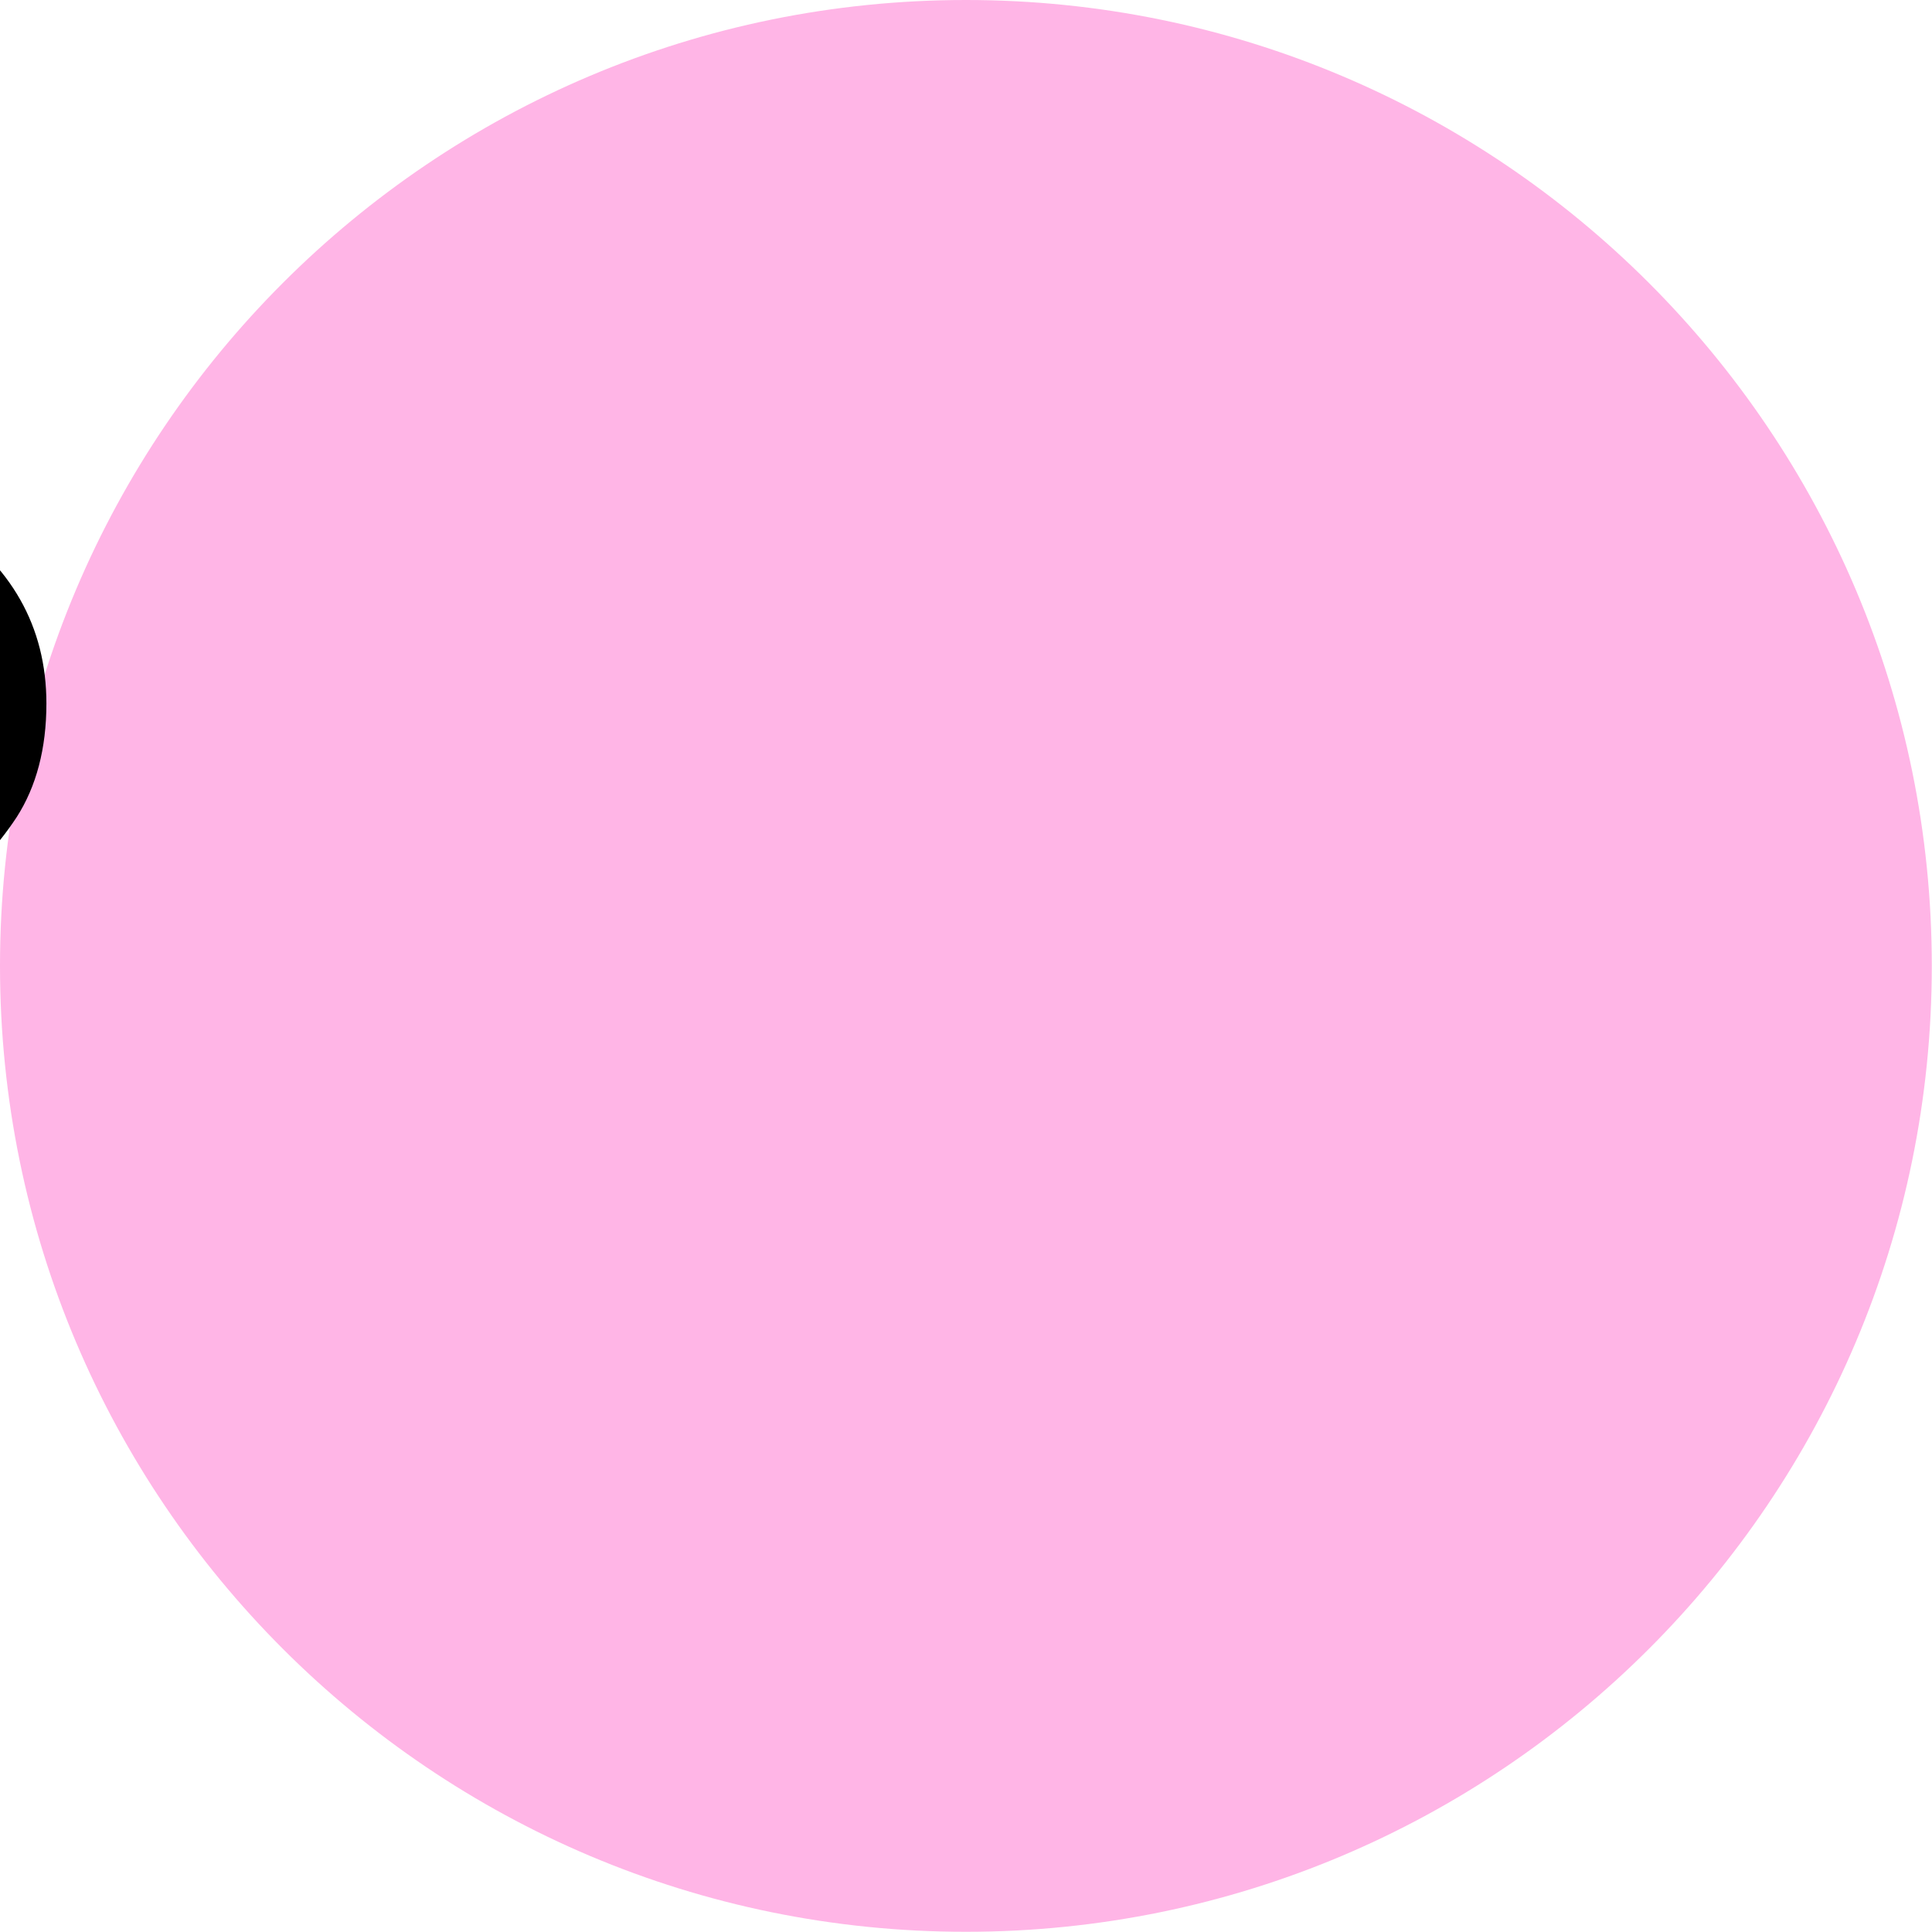
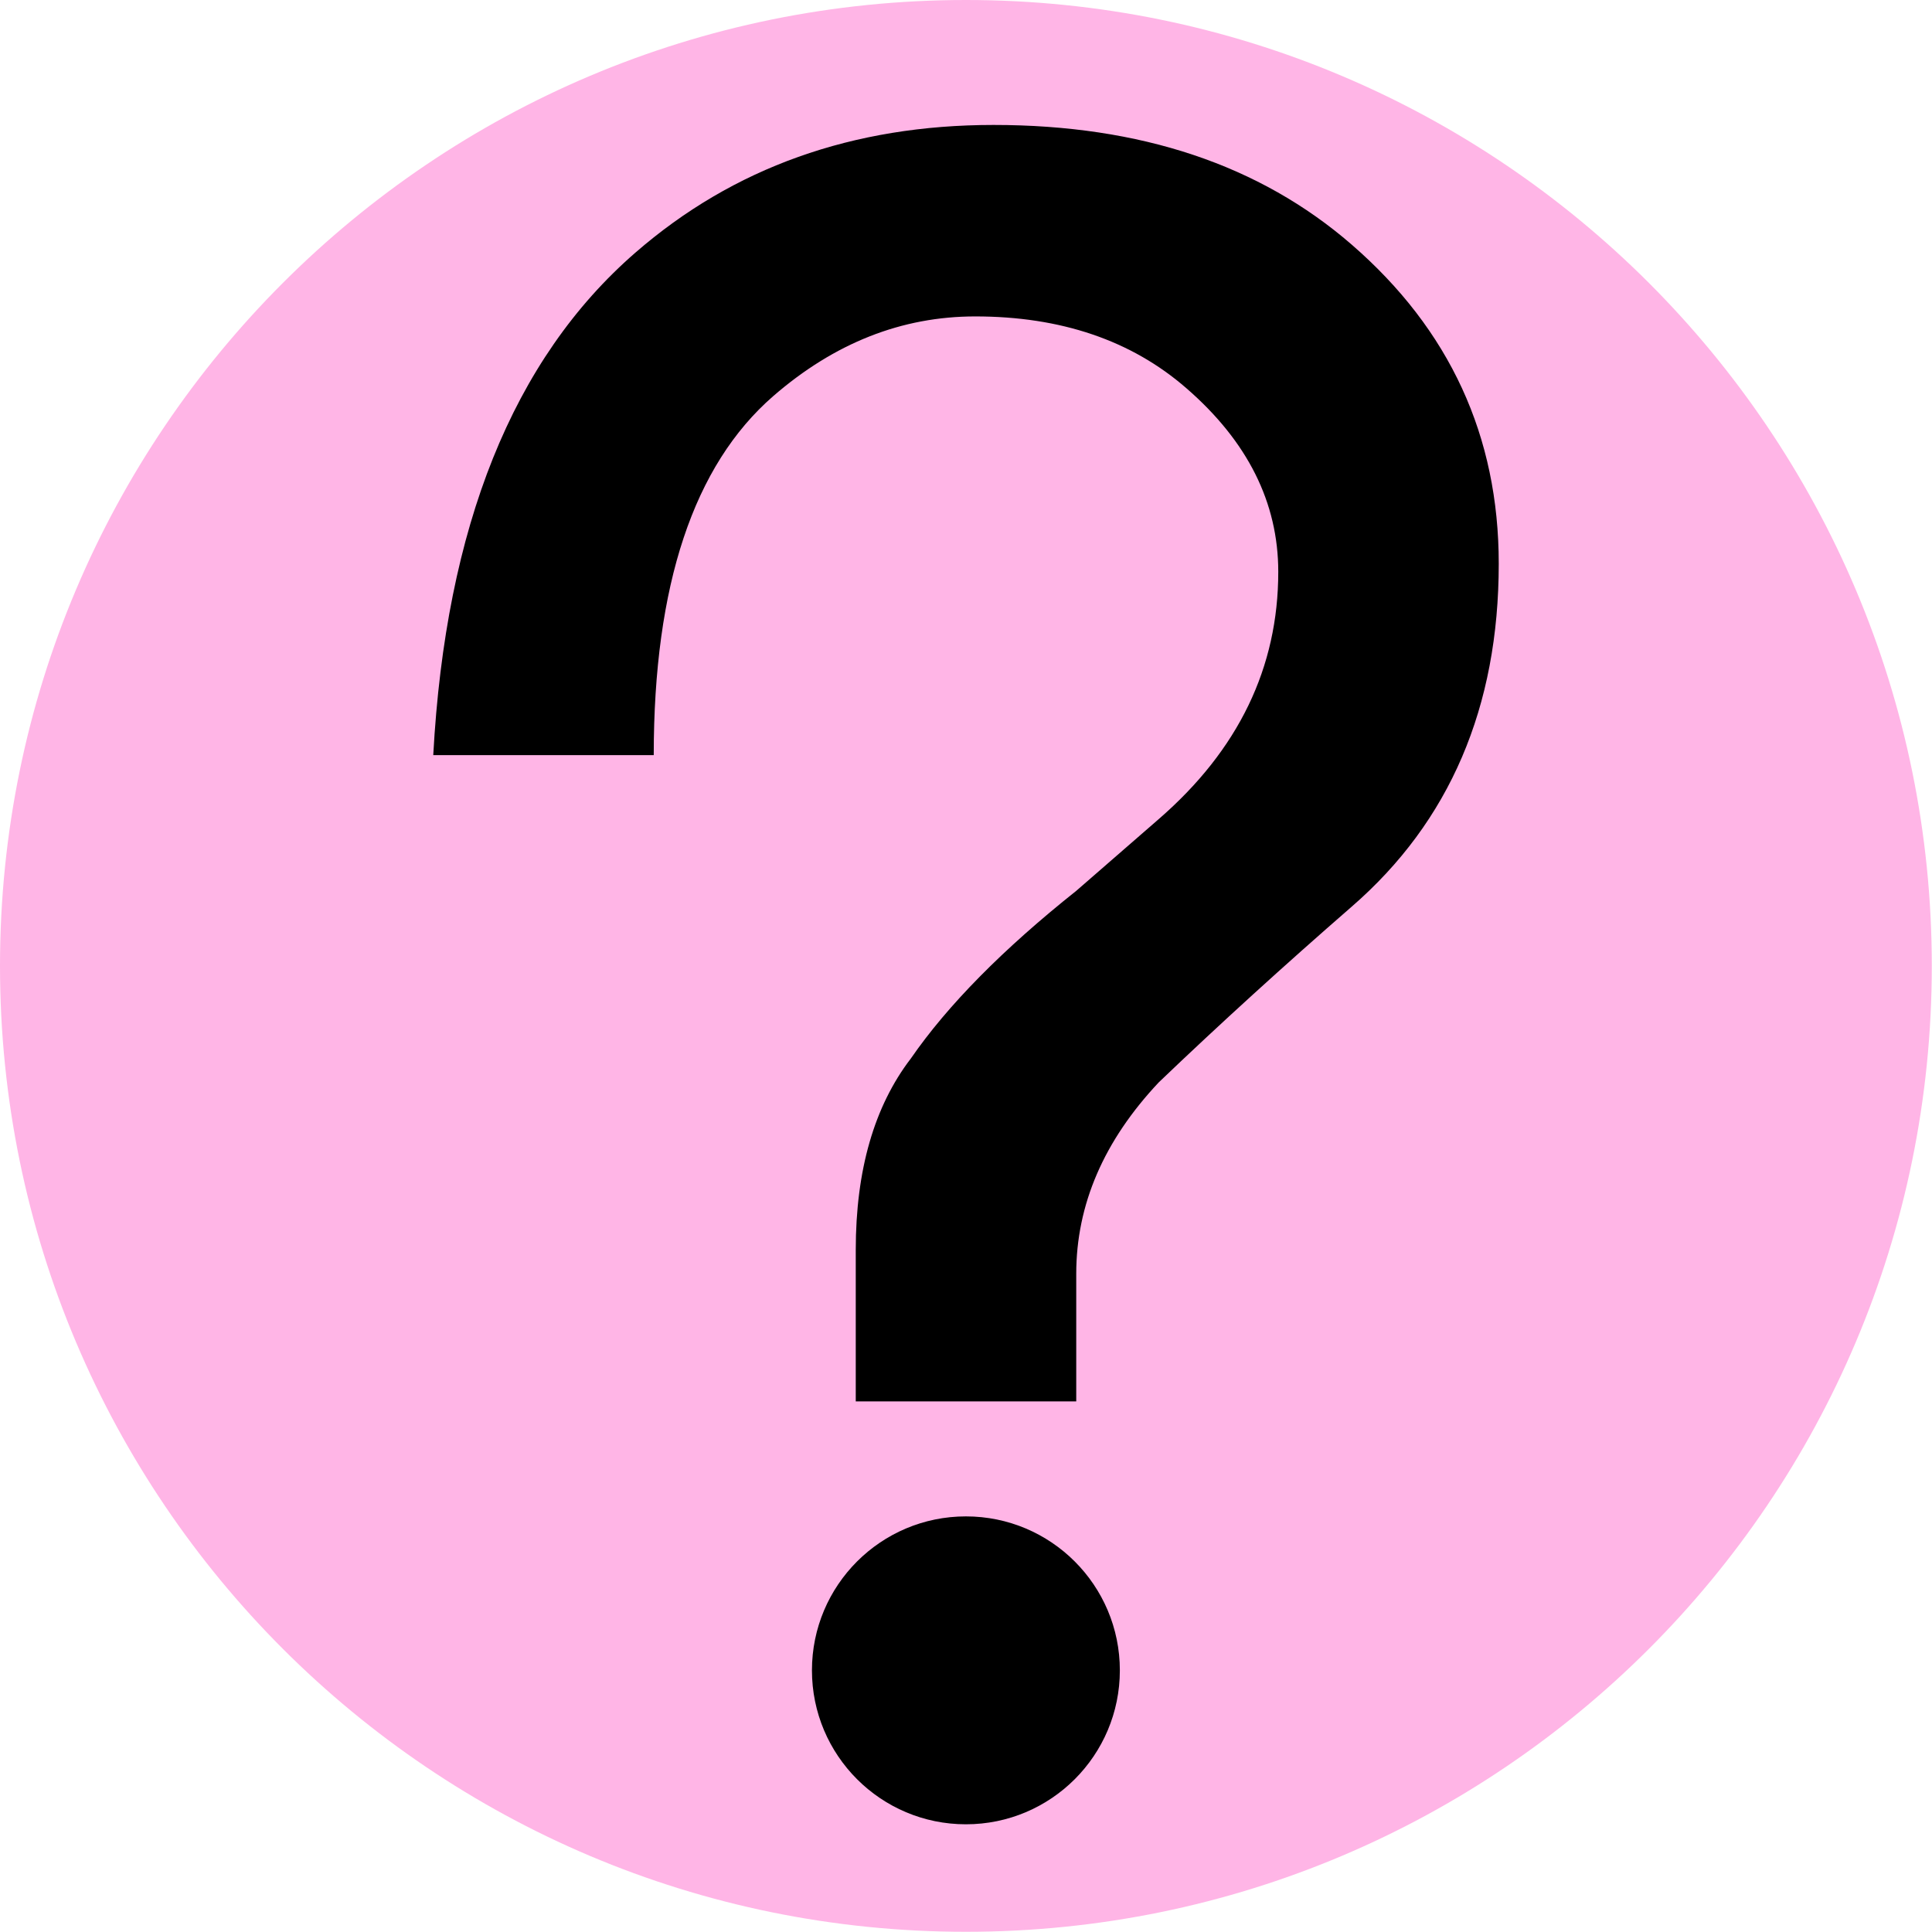
<svg xmlns="http://www.w3.org/2000/svg" width="36" height="36" viewBox="0 0 9.525 9.525" version="1.1" id="svg1">
  <defs id="defs1" />
  <g id="layer1">
    <circle style="fill:#ffb5e6;stroke-width:0.794;stroke-linecap:round;paint-order:fill markers stroke" id="path1" cx="4.762" cy="4.762" r="4.762" />
-     <text xml:space="preserve" style="font-size:8.467px;line-height:1.25;font-family:sans-serif;letter-spacing:0px;word-spacing:0px;stroke-width:0.434" x="4.082" y="8.72" id="text1" transform="scale(1.171348,0.8537174)">
-       <tspan id="tspan1" style="font-style:normal;font-variant:normal;font-weight:normal;font-stretch:normal;font-size:8.467px;font-family:HGPｺﾞｼｯｸE;-inkscape-font-specification:HGPｺﾞｼｯｸE;text-align:center;text-anchor:middle;stroke-width:0.434" x="4.082" y="8.72">?</tspan>
-     </text>
+     <path style="-inkscape-font-specification:HGPｺﾞｼｯｸE;stroke-width:0.553" d="m 7.389,2.779 c 0,0.708 -0.242,1.272 -0.725,1.691 C 6.332,4.759 6.015,5.047 5.713,5.336 5.442,5.624 5.306,5.939 5.306,6.28 V 6.909 H 4.219 V 6.162 c 0,-0.393 0.091,-0.708 0.272,-0.944 C 4.672,4.956 4.944,4.68 5.306,4.392 L 5.713,4.038 C 6.106,3.697 6.302,3.291 6.302,2.819 6.302,2.478 6.151,2.176 5.849,1.914 5.578,1.678 5.23,1.56 4.808,1.56 c -0.362,0 -0.694,0.131 -0.996,0.393 -0.392,0.341 -0.589,0.931 -0.589,1.77 H 2.136 C 2.197,2.596 2.529,1.77 3.132,1.246 3.615,0.826 4.204,0.616 4.898,0.616 c 0.725,0 1.313,0.197 1.766,0.59 0.483,0.419 0.725,0.944 0.725,1.573 z" id="path3" aria-label="?" />
+     <circle style="fill:#000000;stroke-width:0.529;stroke-linecap:round;paint-order:fill markers stroke" id="path2" cx="4.762" cy="8.235" r="0.759" />
  </g>
</svg>
